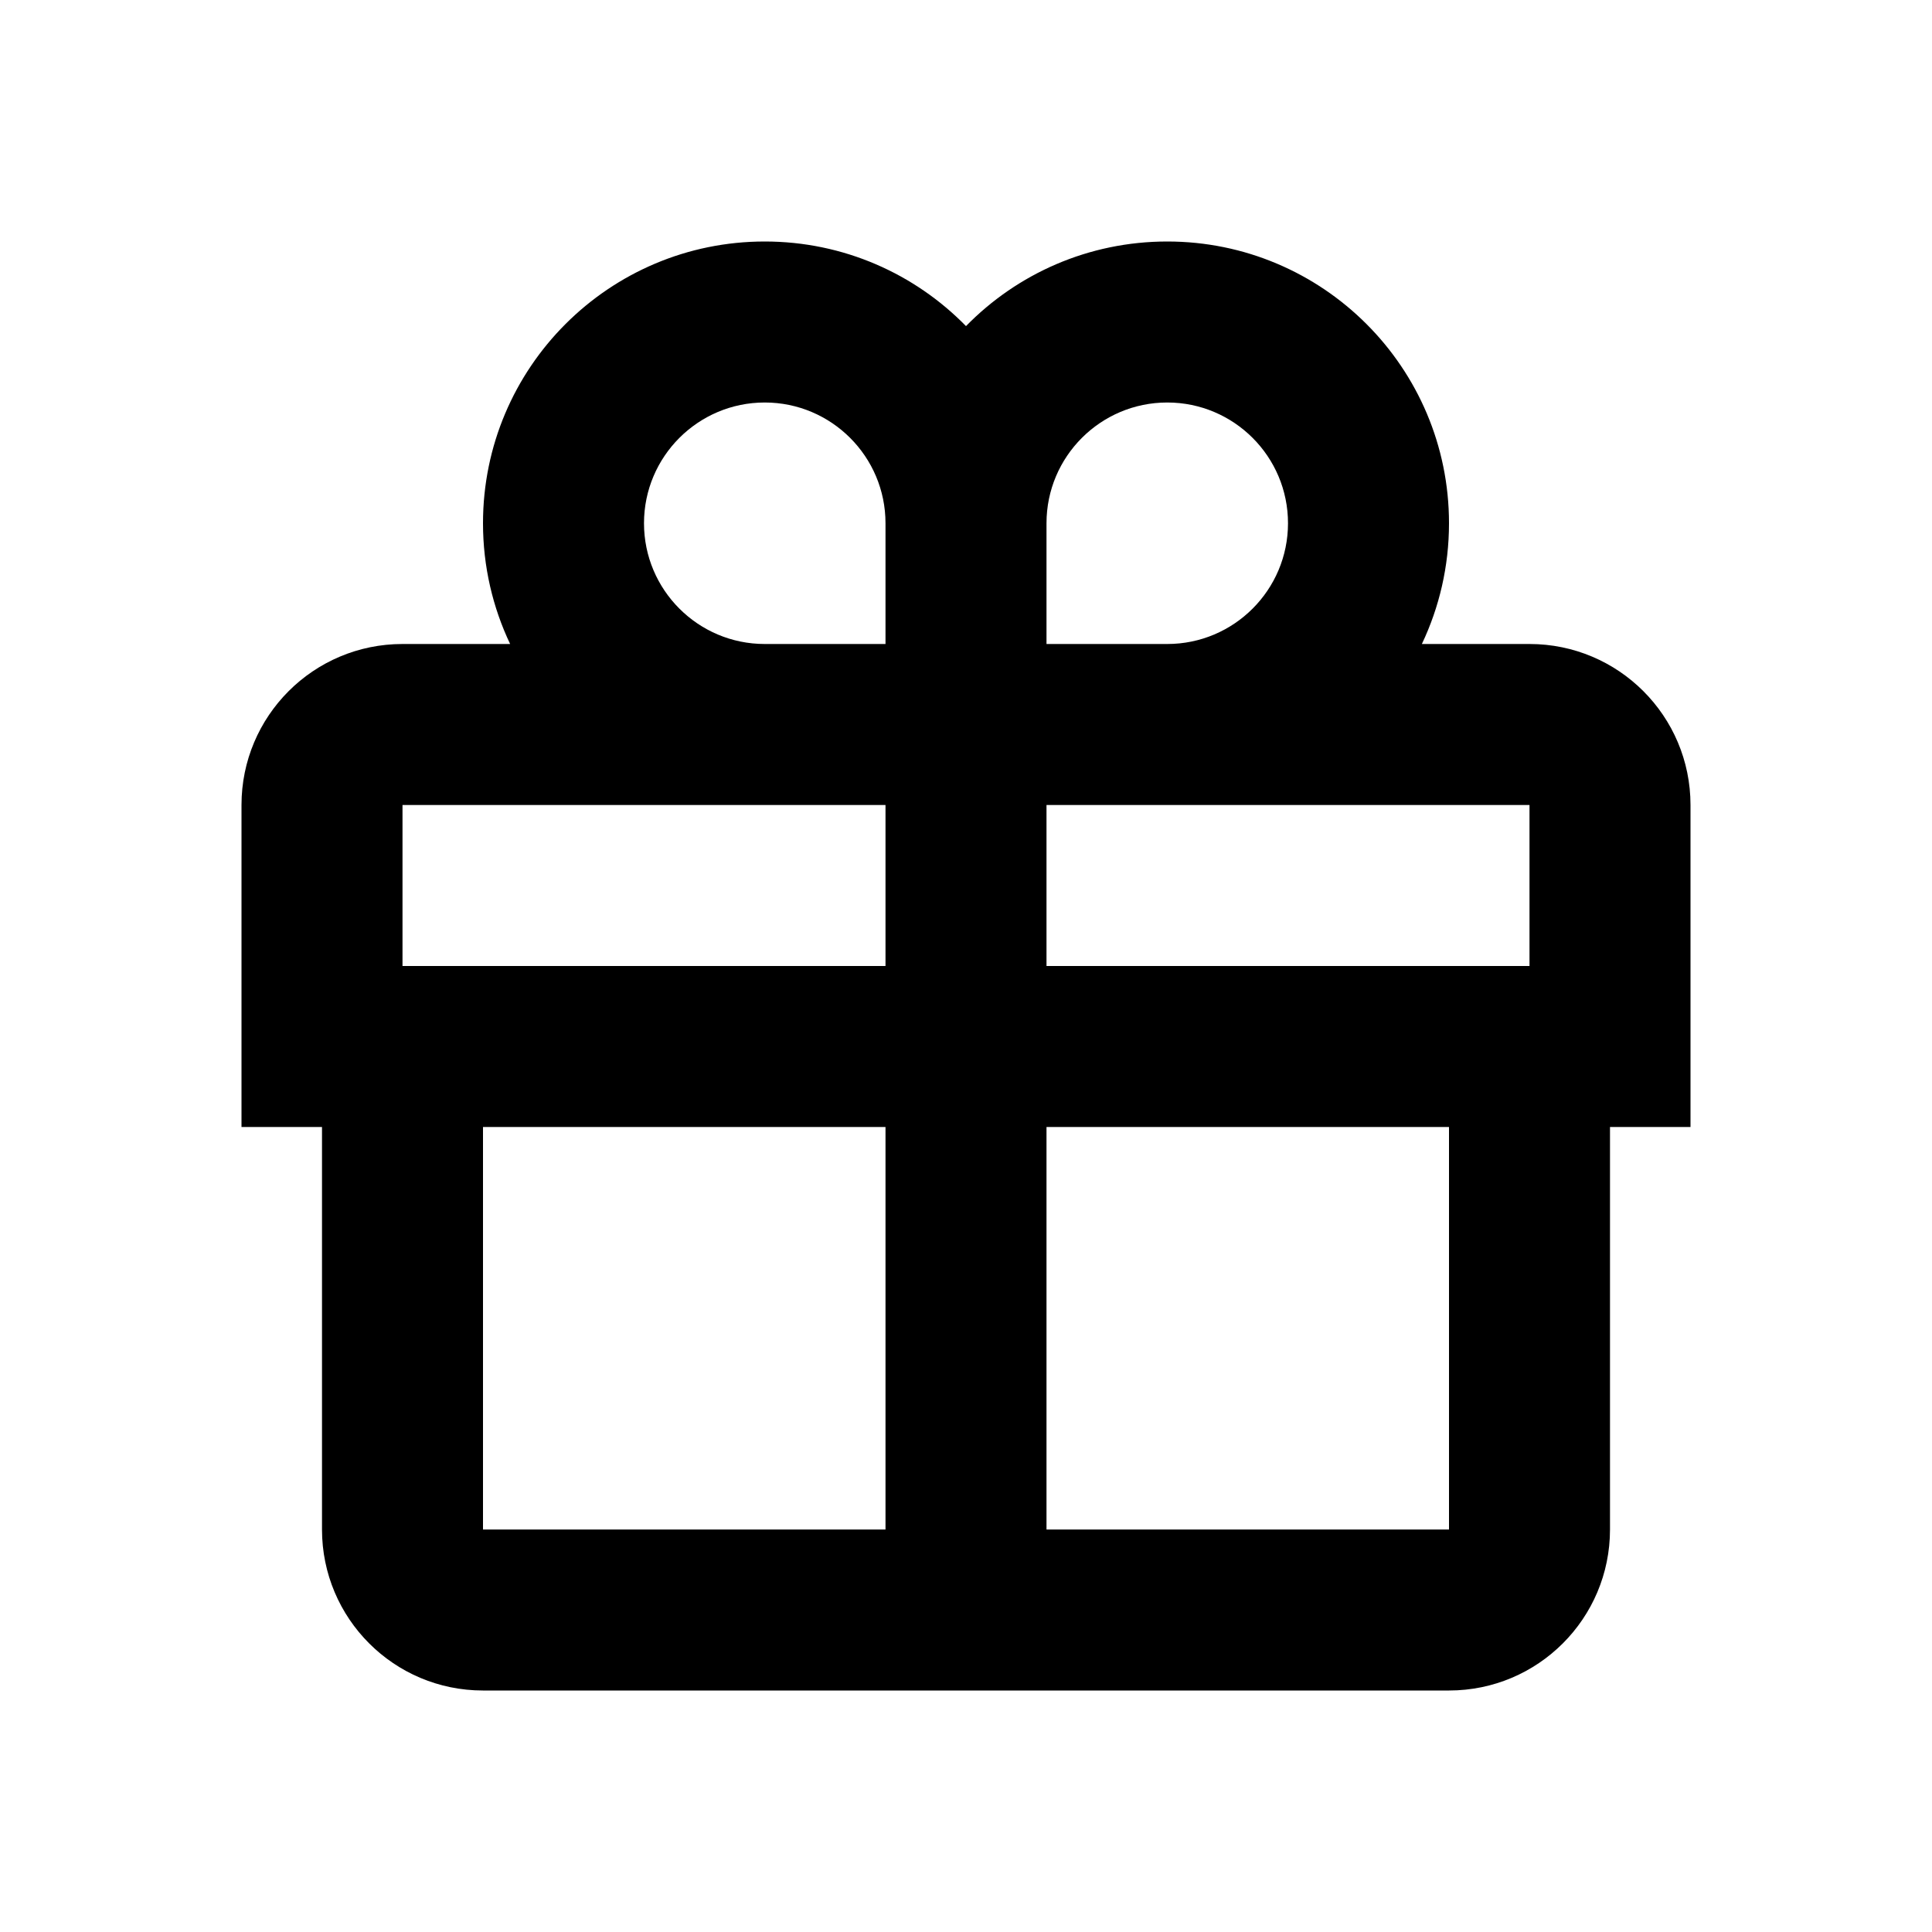
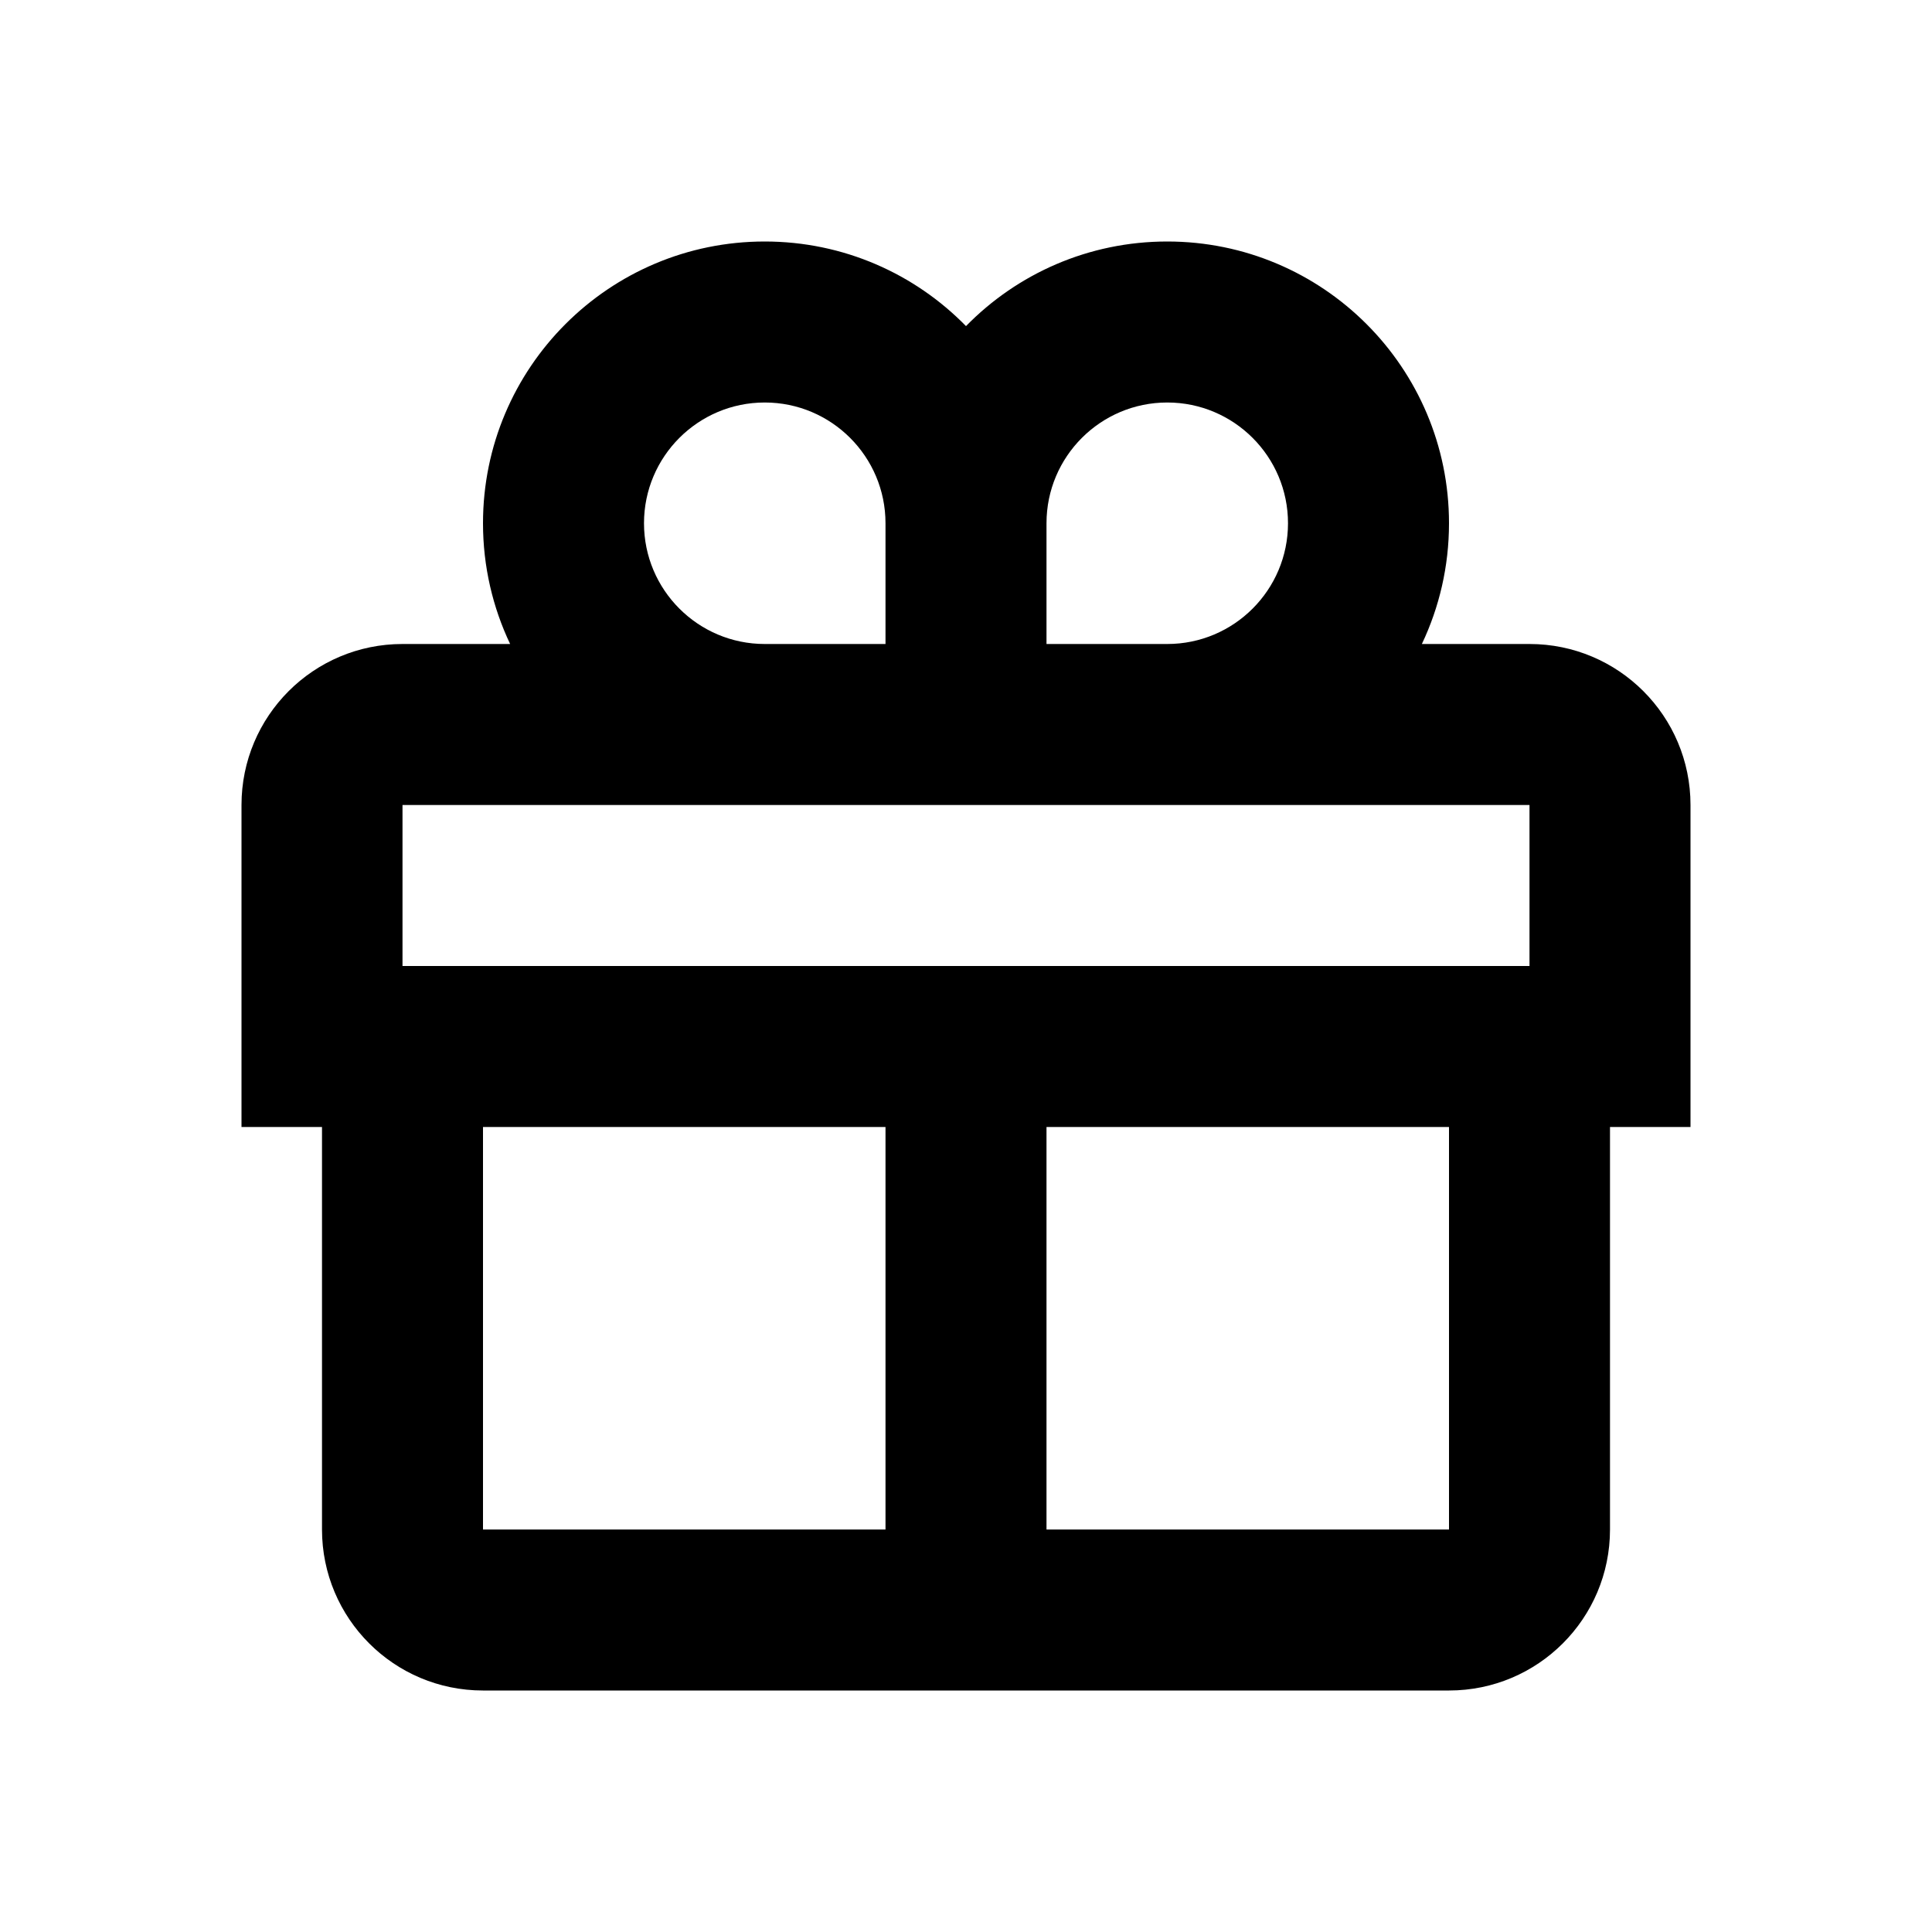
- <svg xmlns="http://www.w3.org/2000/svg" xmlns:xlink="http://www.w3.org/1999/xlink" width="24" height="24" viewBox="0 0 24 24">
-   <defs>
-     <path id="24x24_gift_outline-a" d="M11,10 L5,10 L5,12 L11,12 L11,10 Z M13,10 L13,12 L19,12 L19,10 L13,10 Z M11,14 L6,14 L6,19 L11,19 L11,14 Z M13,14 L13,19 L18,19 L18,14 L13,14 Z M17.663,8 L19,8 C20.105,8 21,8.895 21,10 L21,14 L20,14 L20,19 C20,20.105 19.105,21 18,21 L6,21 C4.895,21 4,20.105 4,19 L4,14 L3,14 L3,10 C3,8.895 3.895,8 5,8 L5,8 L6.337,8 C6.121,7.545 6,7.037 6,6.5 C6,4.567 7.567,3 9.5,3 C10.479,3 11.365,3.402 12,4.051 C12.635,3.402 13.521,3 14.5,3 C16.433,3 18,4.567 18,6.5 C18,7.037 17.879,7.545 17.663,8 Z M14.5,8 C15.328,8 16,7.328 16,6.5 C16,5.672 15.328,5 14.5,5 C13.672,5 13,5.672 13,6.5 L13,8 L14.5,8 Z M9.5,8 L11,8 L11,6.5 C11,5.672 10.328,5 9.5,5 C8.672,5 8,5.672 8,6.5 C8,7.328 8.672,8 9.5,8 Z" />
-   </defs>
-   <g fill="none" fill-rule="evenodd">
-     <use fill="#000" fill-rule="nonzero" xlink:href="#24x24_gift_outline-a" />
-   </g>
+ <svg xmlns="http://www.w3.org/2000/svg" width="24" height="24" viewBox="0 0 24 24">
+   <path d="M11,14 L6,14 L6,19 L11,19 L11,14 L11,14 Z M13,14 L13,19 L18,19 L18,14 L13,14 Z M17.663,8 L19,8 C20.105,8 21,8.895 21,10 L21,14 L20,14 L20,19 C20,20.105 19.105,21 18,21 L6,21 C4.895,21 4,20.105 4,19 L4,14 L3,14 L3,10 C3,8.895 3.895,8 5,8 L6.337,8 C6.121,7.545 6,7.037 6,6.5 C6,4.567 7.567,3 9.5,3 C10.479,3 11.365,3.402 12,4.051 C12.635,3.402 13.521,3 14.5,3 C16.433,3 18,4.567 18,6.5 C18,7.037 17.879,7.545 17.663,8 L17.663,8 Z M14.5,8 C15.328,8 16,7.328 16,6.5 C16,5.672 15.328,5 14.5,5 C13.672,5 13,5.672 13,6.5 L13,8 L14.5,8 Z M9.5,8 L11,8 L11,6.5 C11,5.672 10.328,5 9.5,5 C8.672,5 8,5.672 8,6.5 C8,7.328 8.672,8 9.5,8 Z M5,12 L19,12 L19,10 L5,10 L5,12 Z" />
</svg>
